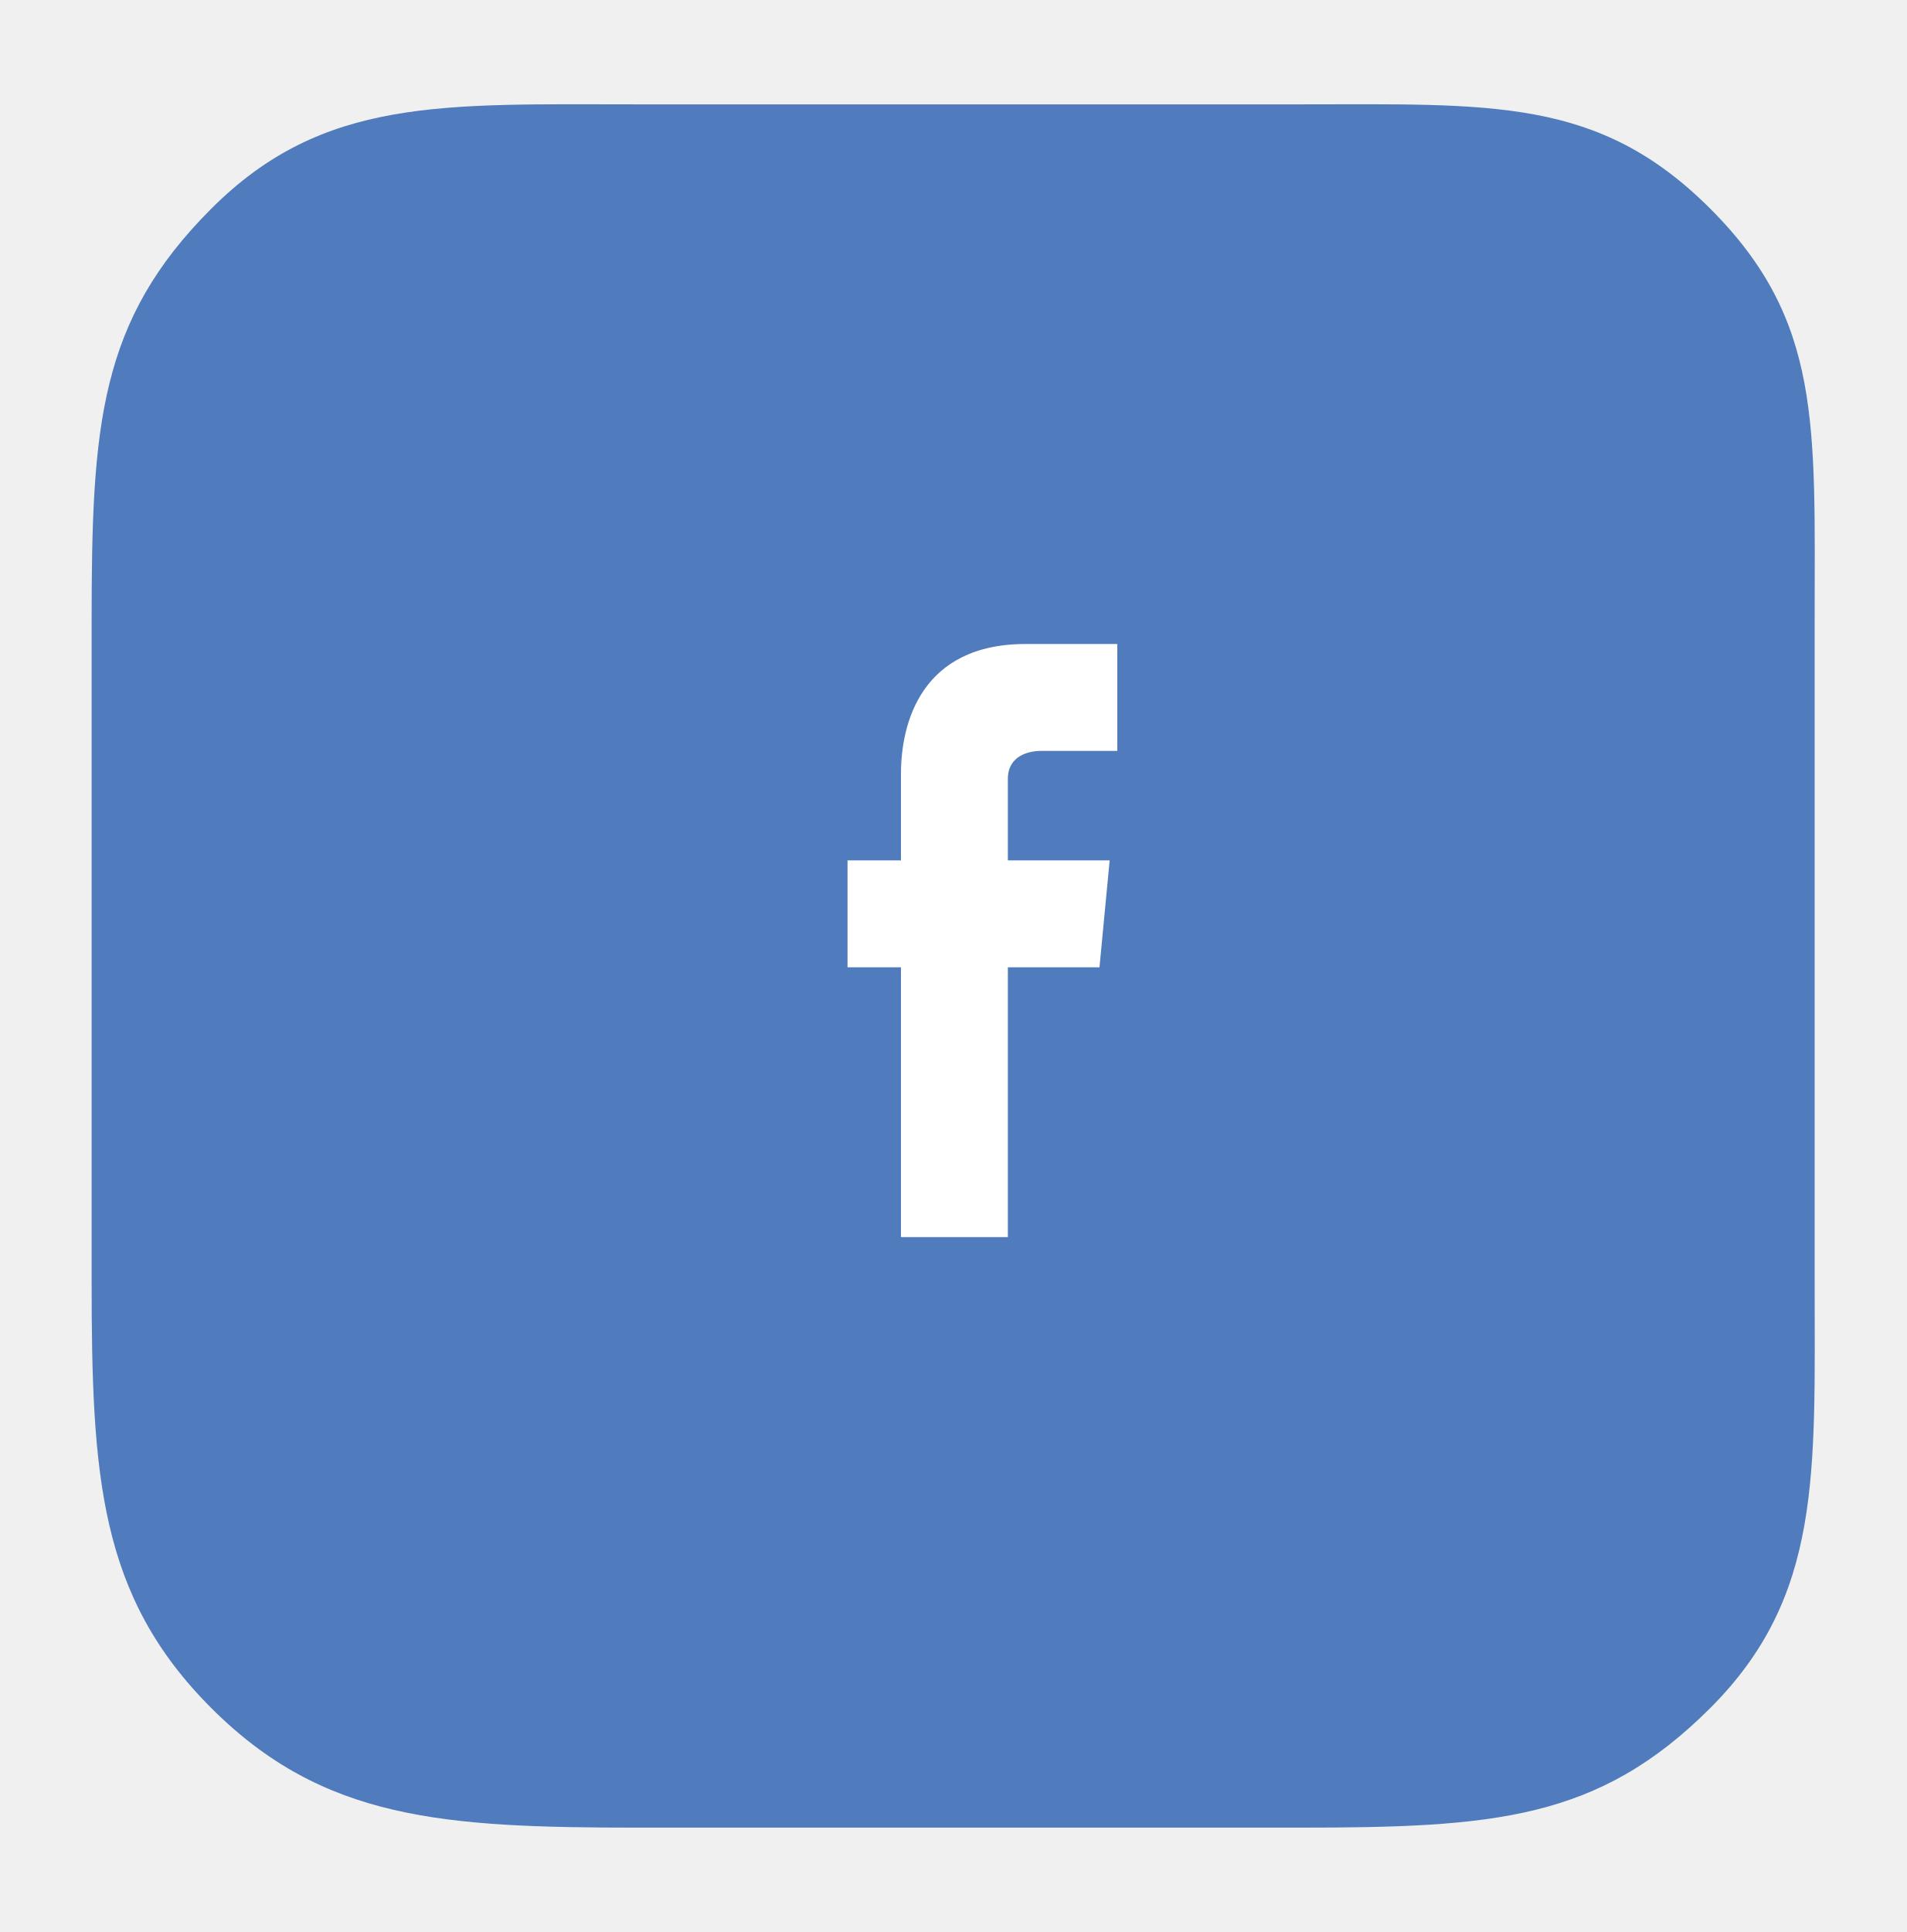
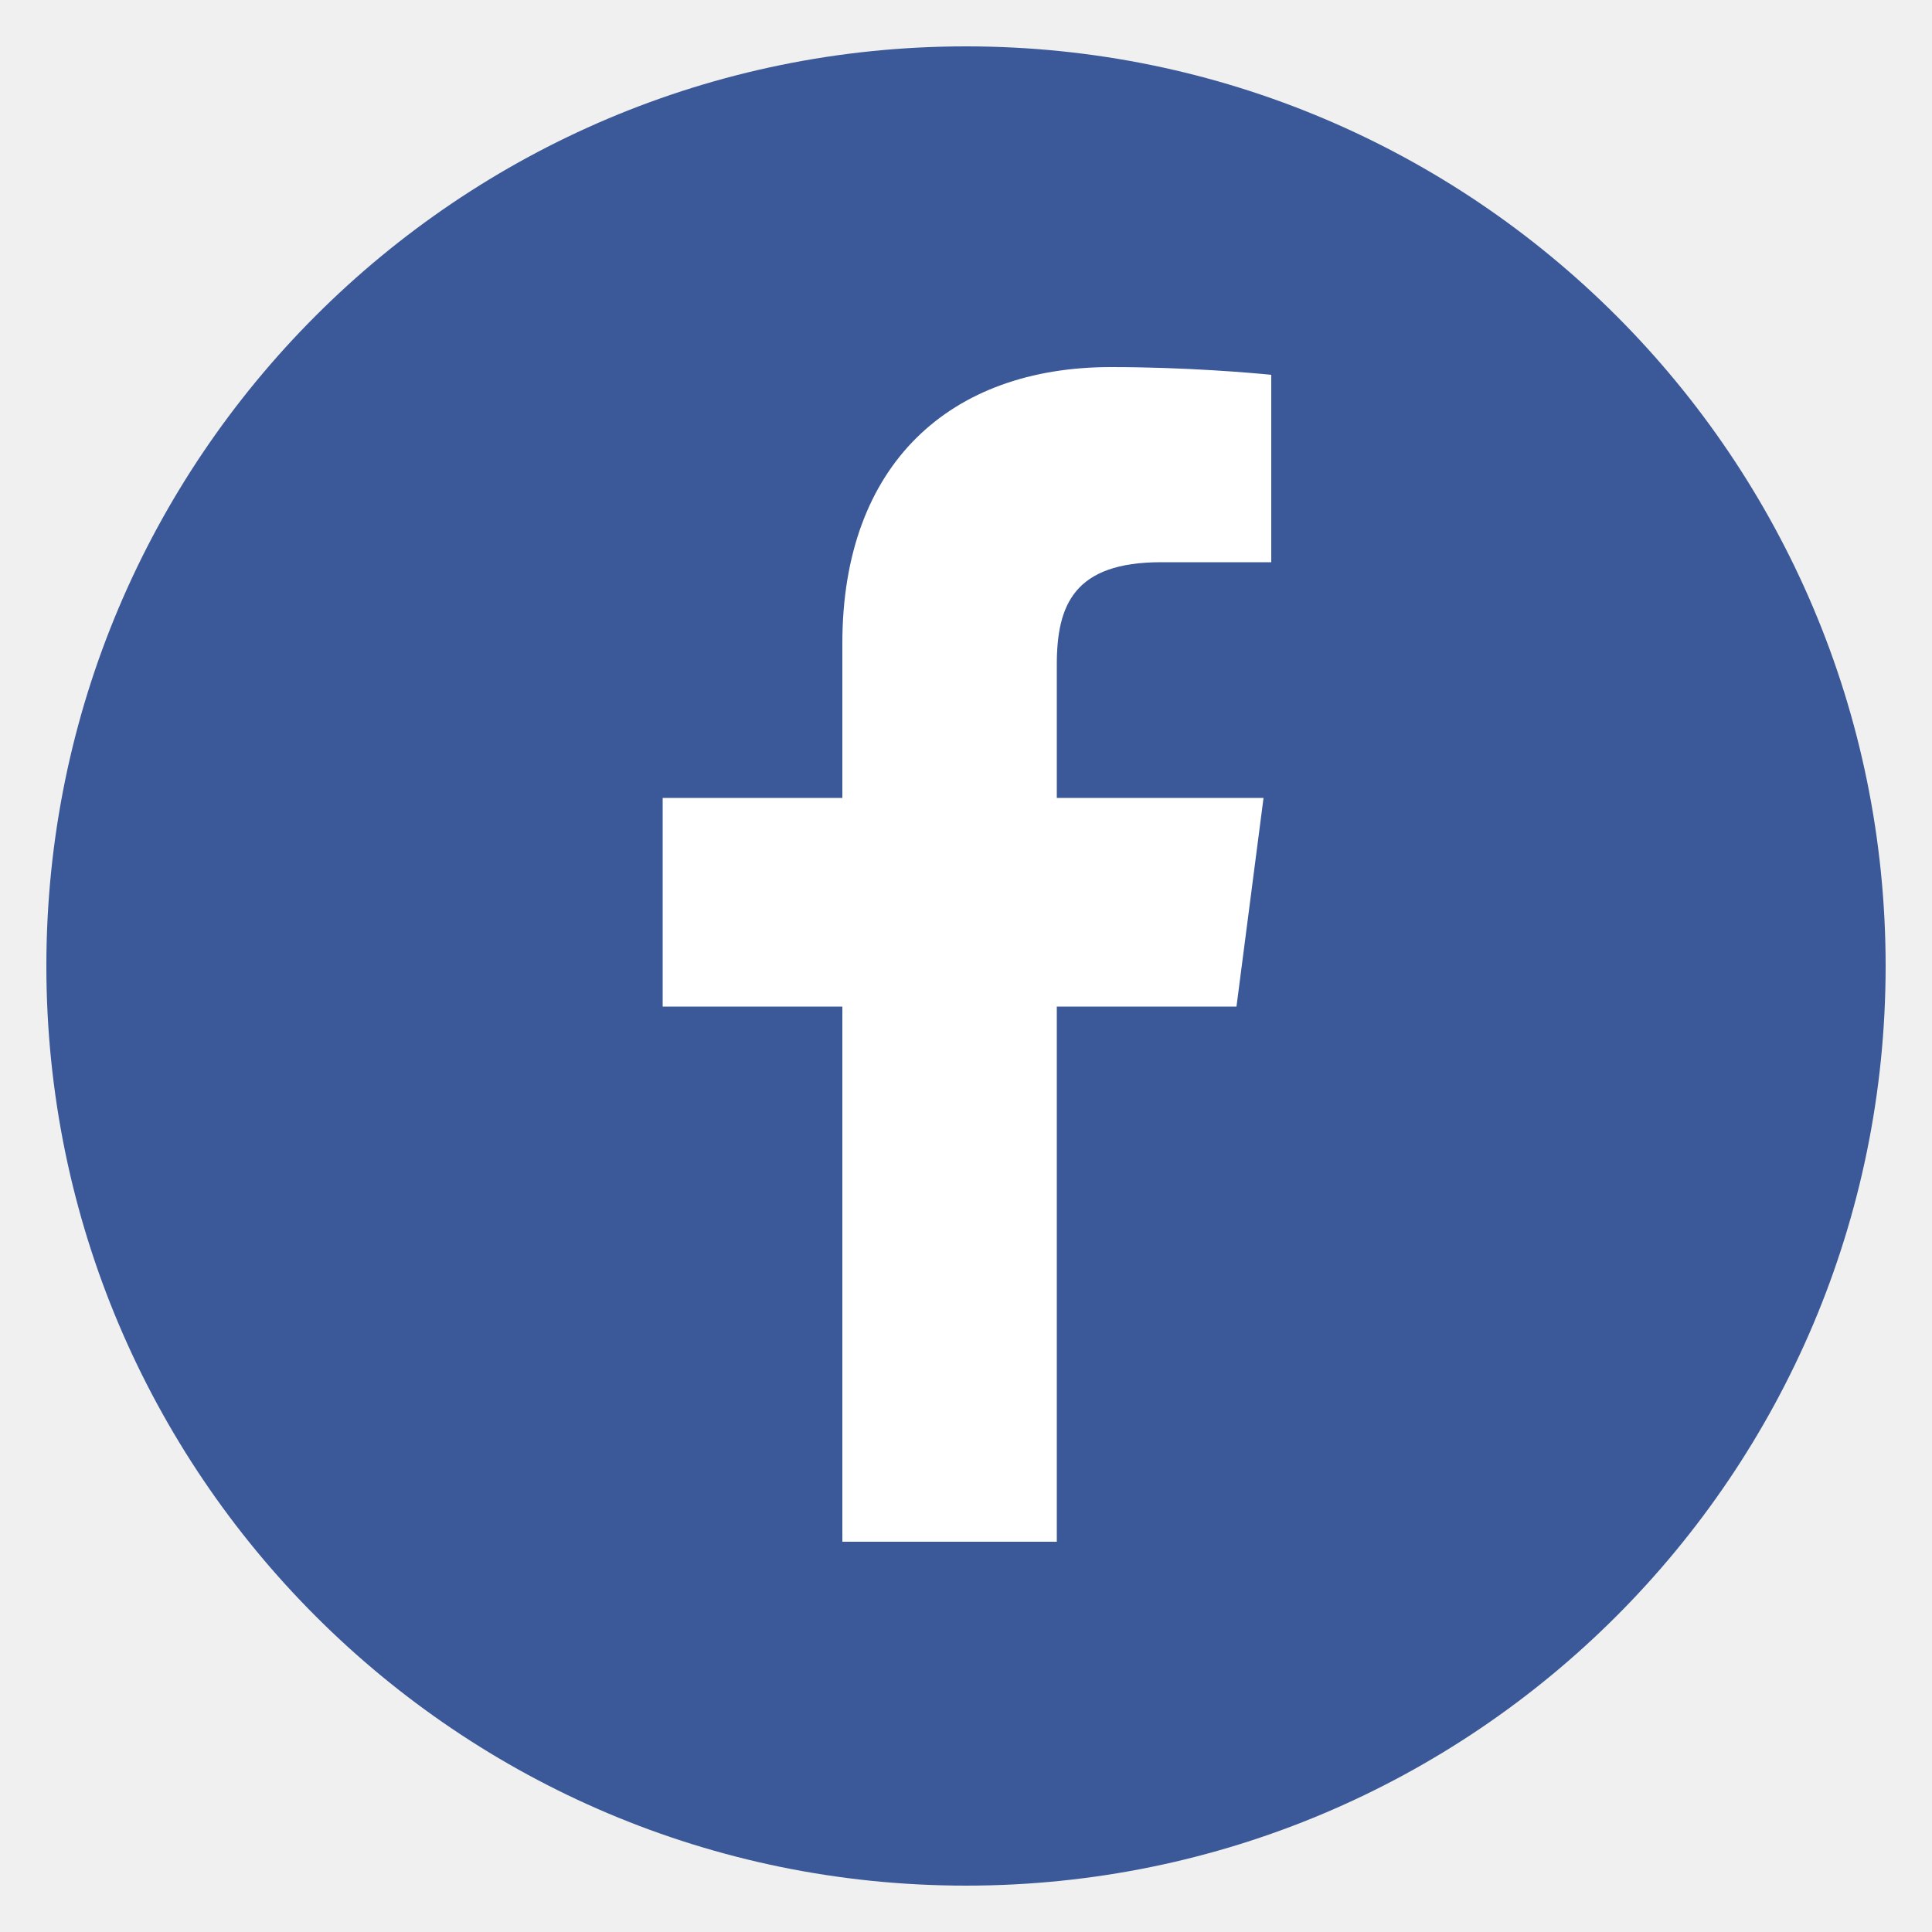
- <svg xmlns="http://www.w3.org/2000/svg" version="1.1" baseProfile="basic" id="Layer_1" x="0px" y="0px" width="74.9px" height="75.9px" viewBox="0 0 74.9 75.9" xml:space="preserve">
+ <svg xmlns="http://www.w3.org/2000/svg" version="1.1" id="Layer_1" x="0px" y="0px" viewBox="0 0 100 100" style="enable-background:new 0 0 100 100;" xml:space="preserve">
  <style type="text/css">
- 	.st0{fill:#507CBD;}
+ 	.st0{fill:#3B5998;}
	.st1{fill:#FFFFFF;}
</style>
-   <g id="facebook_5_">
-     <path class="st0" d="M67.2,8.2C62.8,3.8,58.6,4.1,51,4.1H25.1c-7.7,0-12.4-0.3-16.8,4.1c-4.4,4.4-4.7,8.5-4.7,16.2v25.9   c0,7.7,0.3,12.4,4.7,16.8c4.4,4.4,9.1,4.7,16.8,4.7H51c7.7,0,11.8-0.3,16.2-4.7c4.4-4.4,4.1-9.2,4.1-16.8V24.4   C71.3,16.7,71.6,12.6,67.2,8.2z" />
-     <path class="st1" d="M39.6,33.7v-3.1c0-0.9,0.8-1.1,1.3-1.1c0.4,0,3,0,3,0v-4.2l-3.6,0c-4.1,0-4.9,3.1-4.9,5.1v3.4h-2.1v4.2h2.1   c0,4.2,0,10.6,0,10.6h4.2c0,0,0-6.3,0-10.6h3.6l0.4-4.2H39.6z" />
+   <g>
+     <circle class="st0" cx="50" cy="50" r="47.6" />
+     <path id="f_1_" class="st1" d="M54.7,79.8V52.1H64l1.4-10.8H54.7v-6.9c0-3.1,0.9-5.3,5.4-5.3l5.7,0v-9.7c-1-0.1-4.4-0.4-8.3-0.4   c-8.3,0-13.9,5-13.9,14.3v8h-9.3v10.8h9.3v27.7H54.7z" />
  </g>
</svg>
